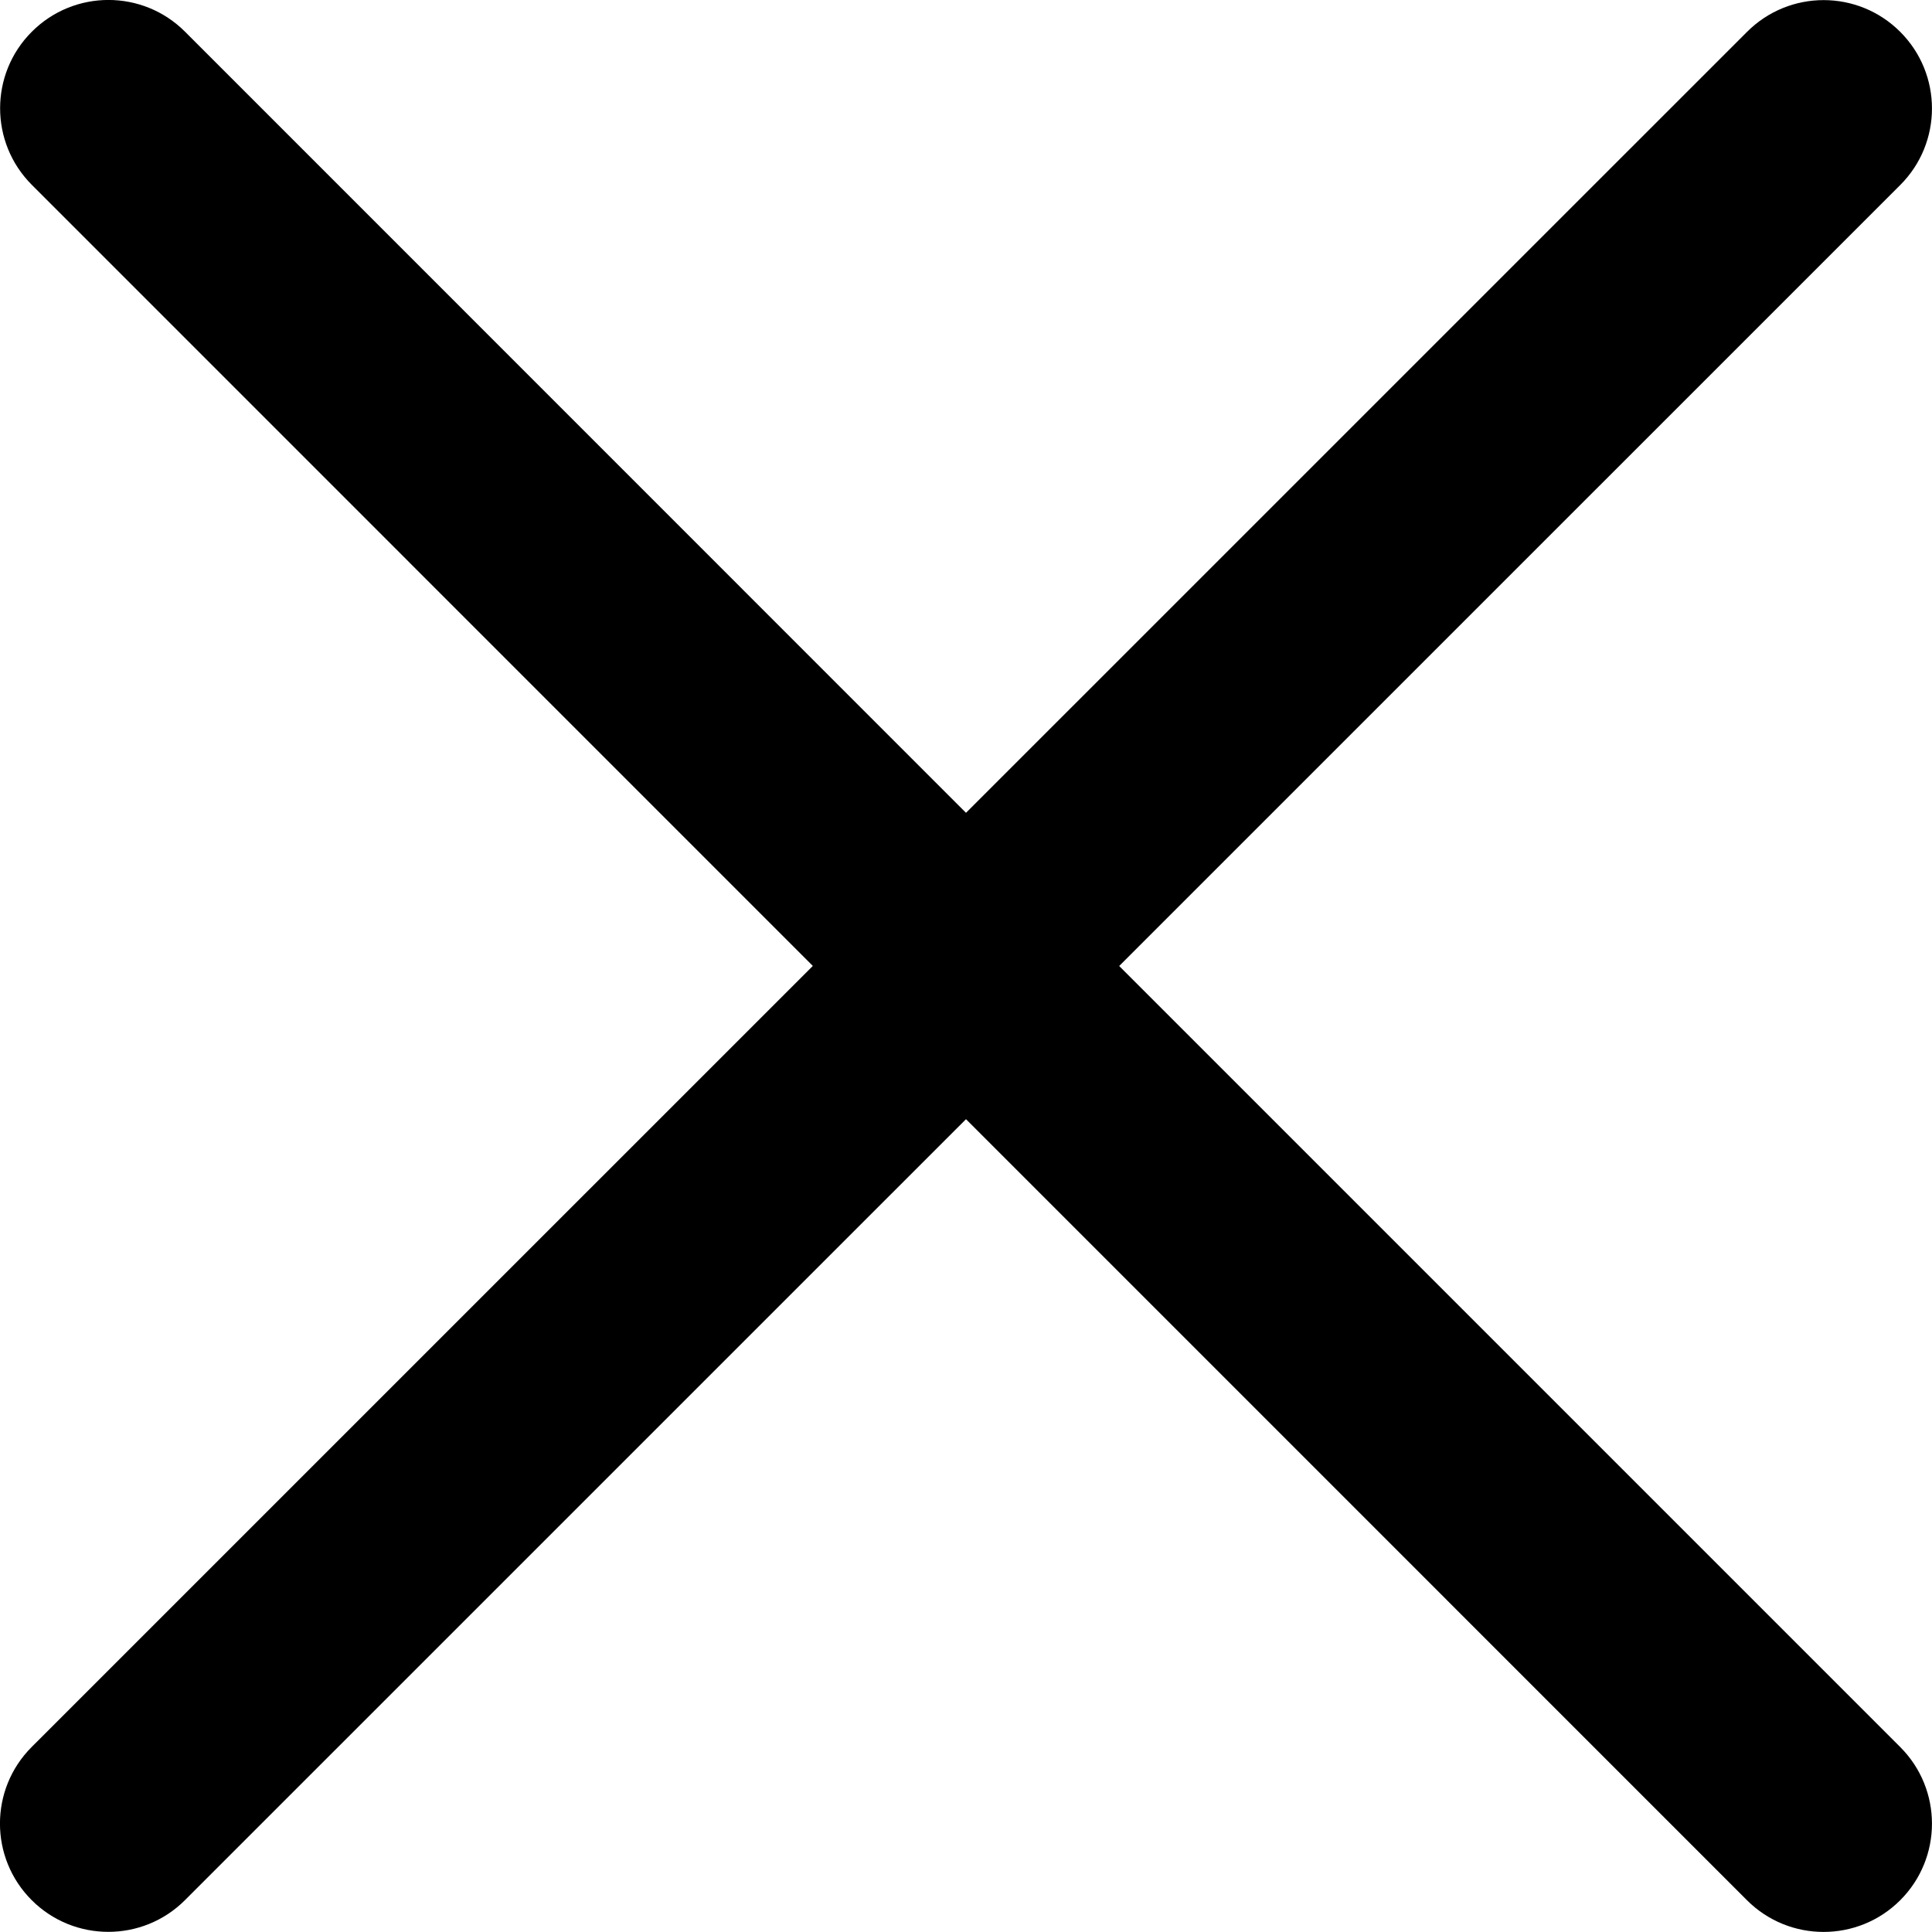
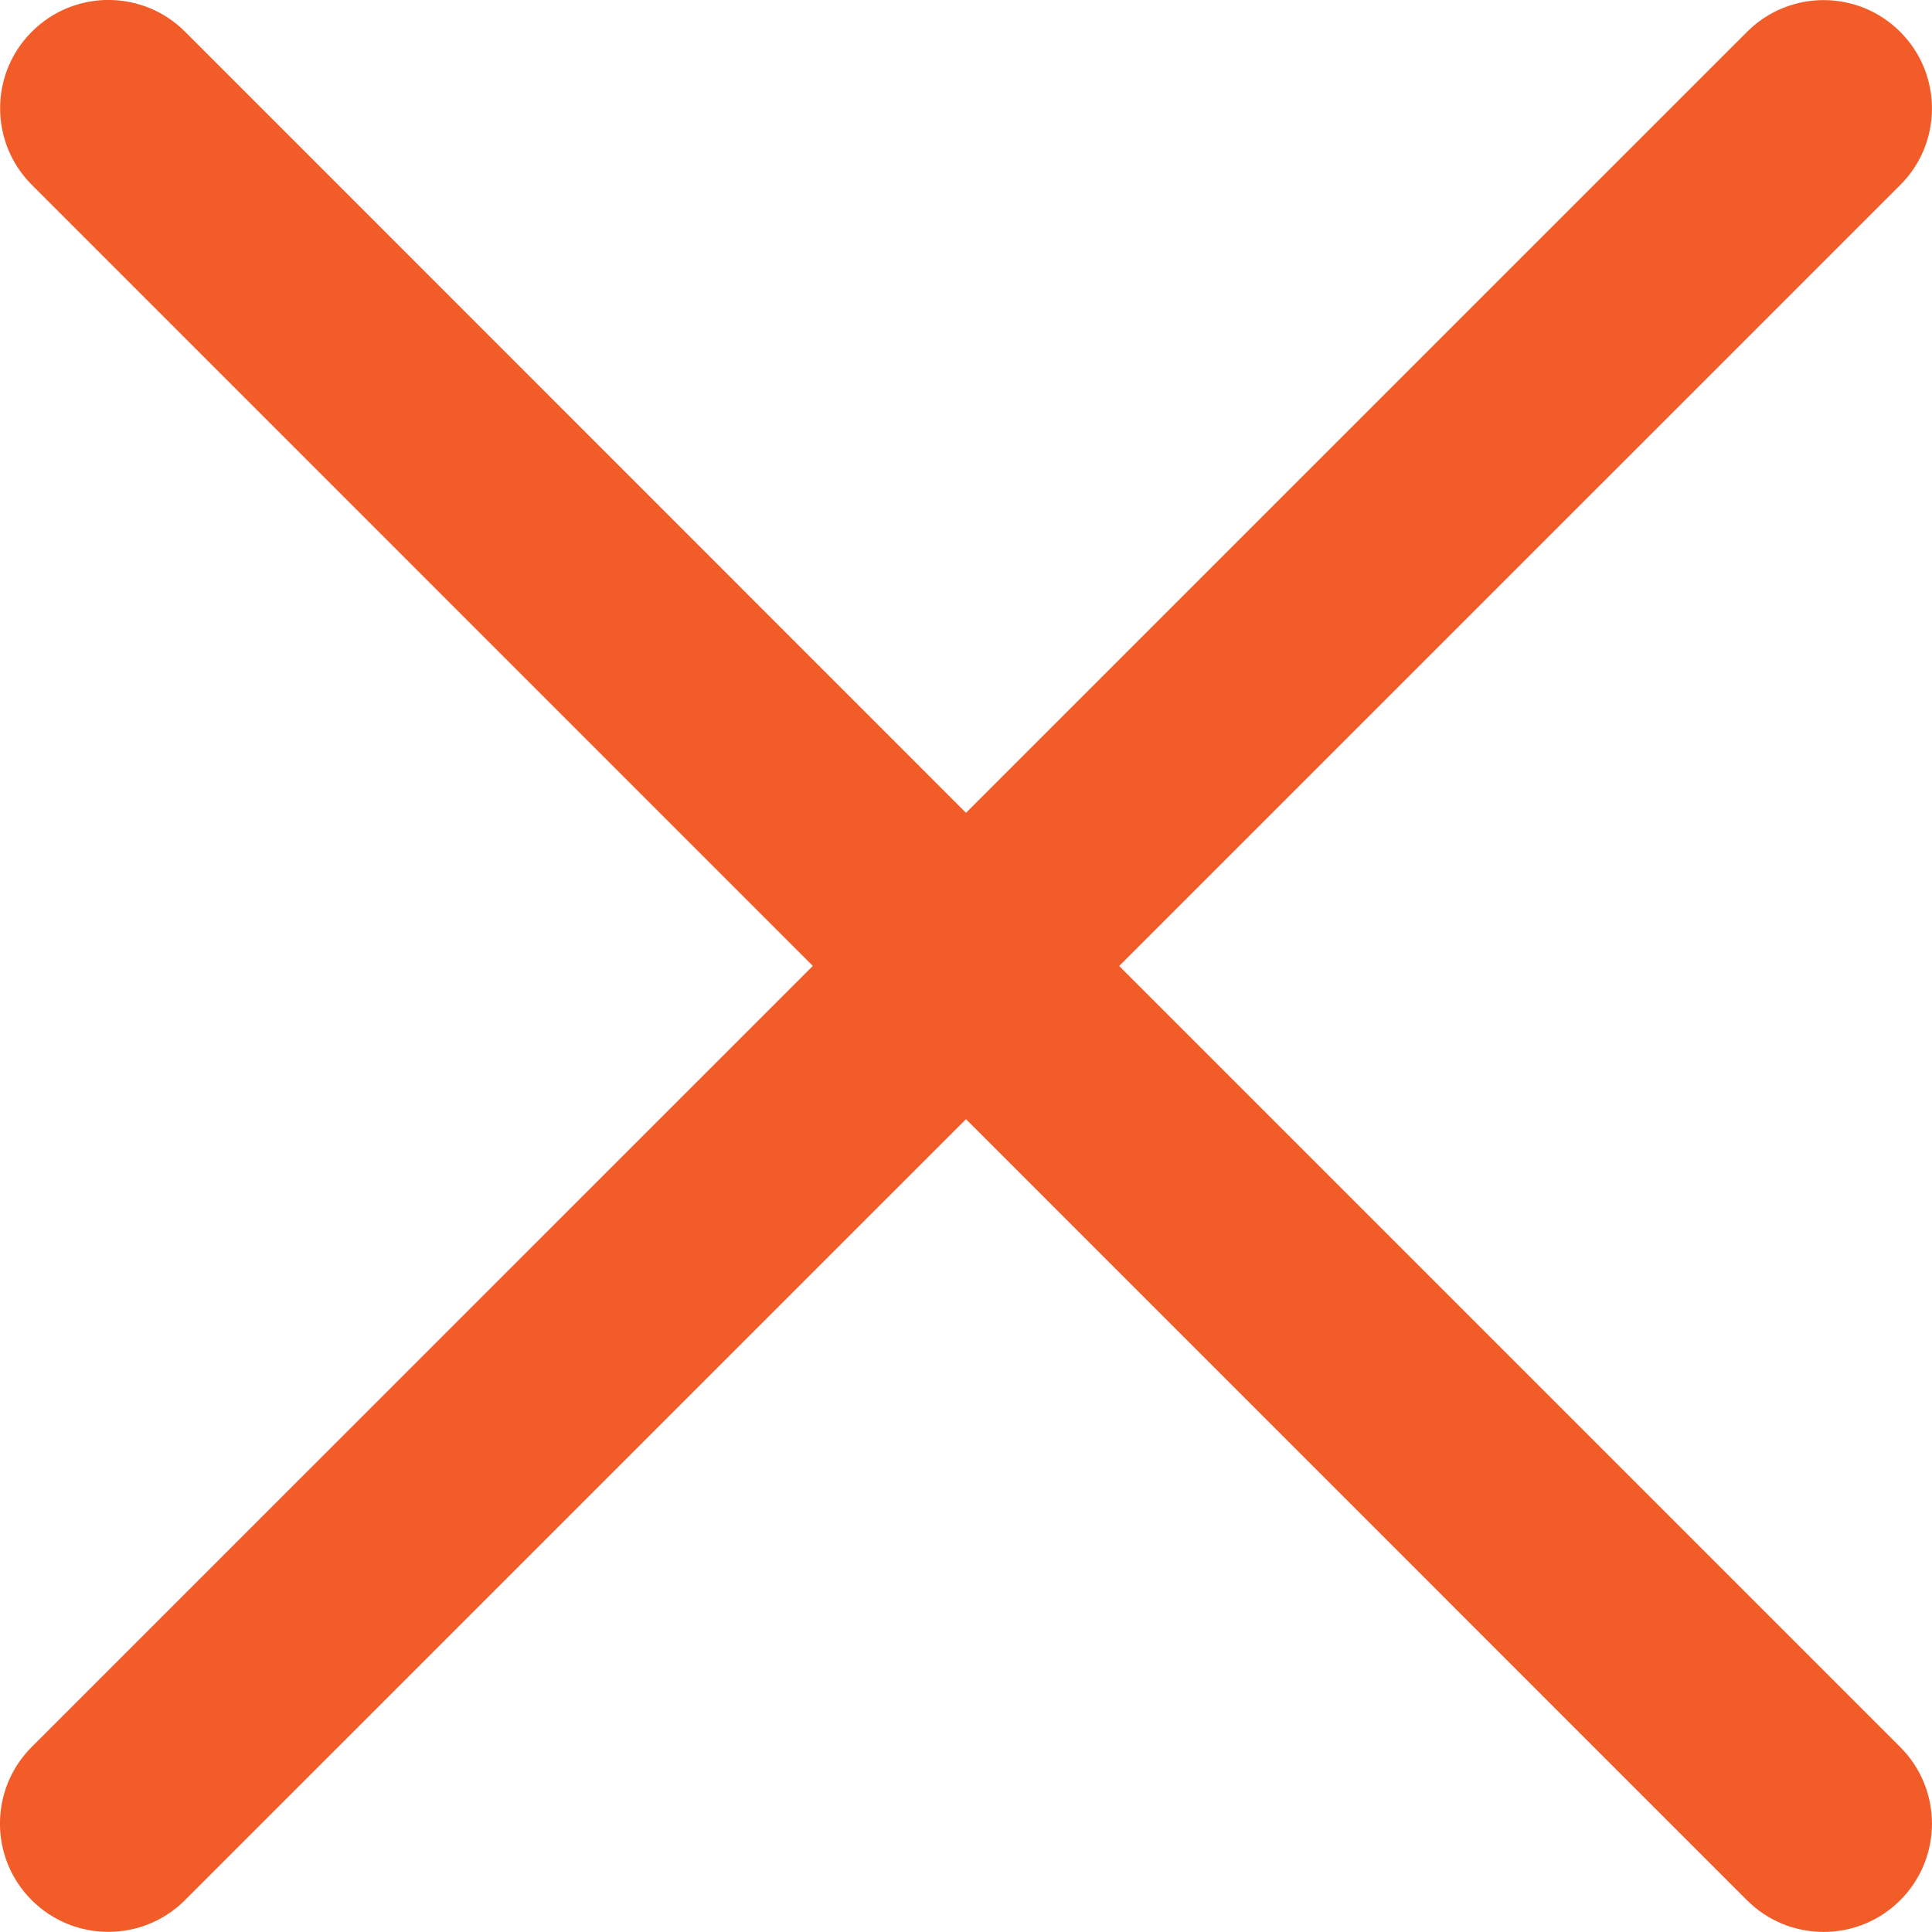
- <svg xmlns="http://www.w3.org/2000/svg" version="1.0" id="Layer_1" x="0px" y="0px" width="26.752px" height="26.752px" viewBox="0 0 26.752 26.752" enable-background="new 0 0 26.752 26.752" xml:space="preserve">
+ <svg xmlns="http://www.w3.org/2000/svg" version="1.0" id="Layer_1" x="0px" y="0px" width="26.752px" height="26.752px" xml:space="preserve" fill="#f25c28">
  <path d="M15.497,13.376L26.312,2.562c0.586-0.585,0.586-1.535,0-2.121s-1.535-0.586-2.121,0L13.376,11.255L2.562,0.439  c-0.586-0.586-1.535-0.586-2.121,0c-0.586,0.585-0.586,1.535,0,2.121l10.814,10.815L0.439,24.19c-0.586,0.586-0.586,1.535,0,2.121  c0.293,0.293,0.677,0.439,1.061,0.439s0.768-0.146,1.061-0.439l10.815-10.814L24.19,26.312c0.293,0.293,0.677,0.439,1.061,0.439  s0.768-0.146,1.061-0.439c0.586-0.586,0.586-1.535,0-2.121L15.497,13.376z" />
</svg>
